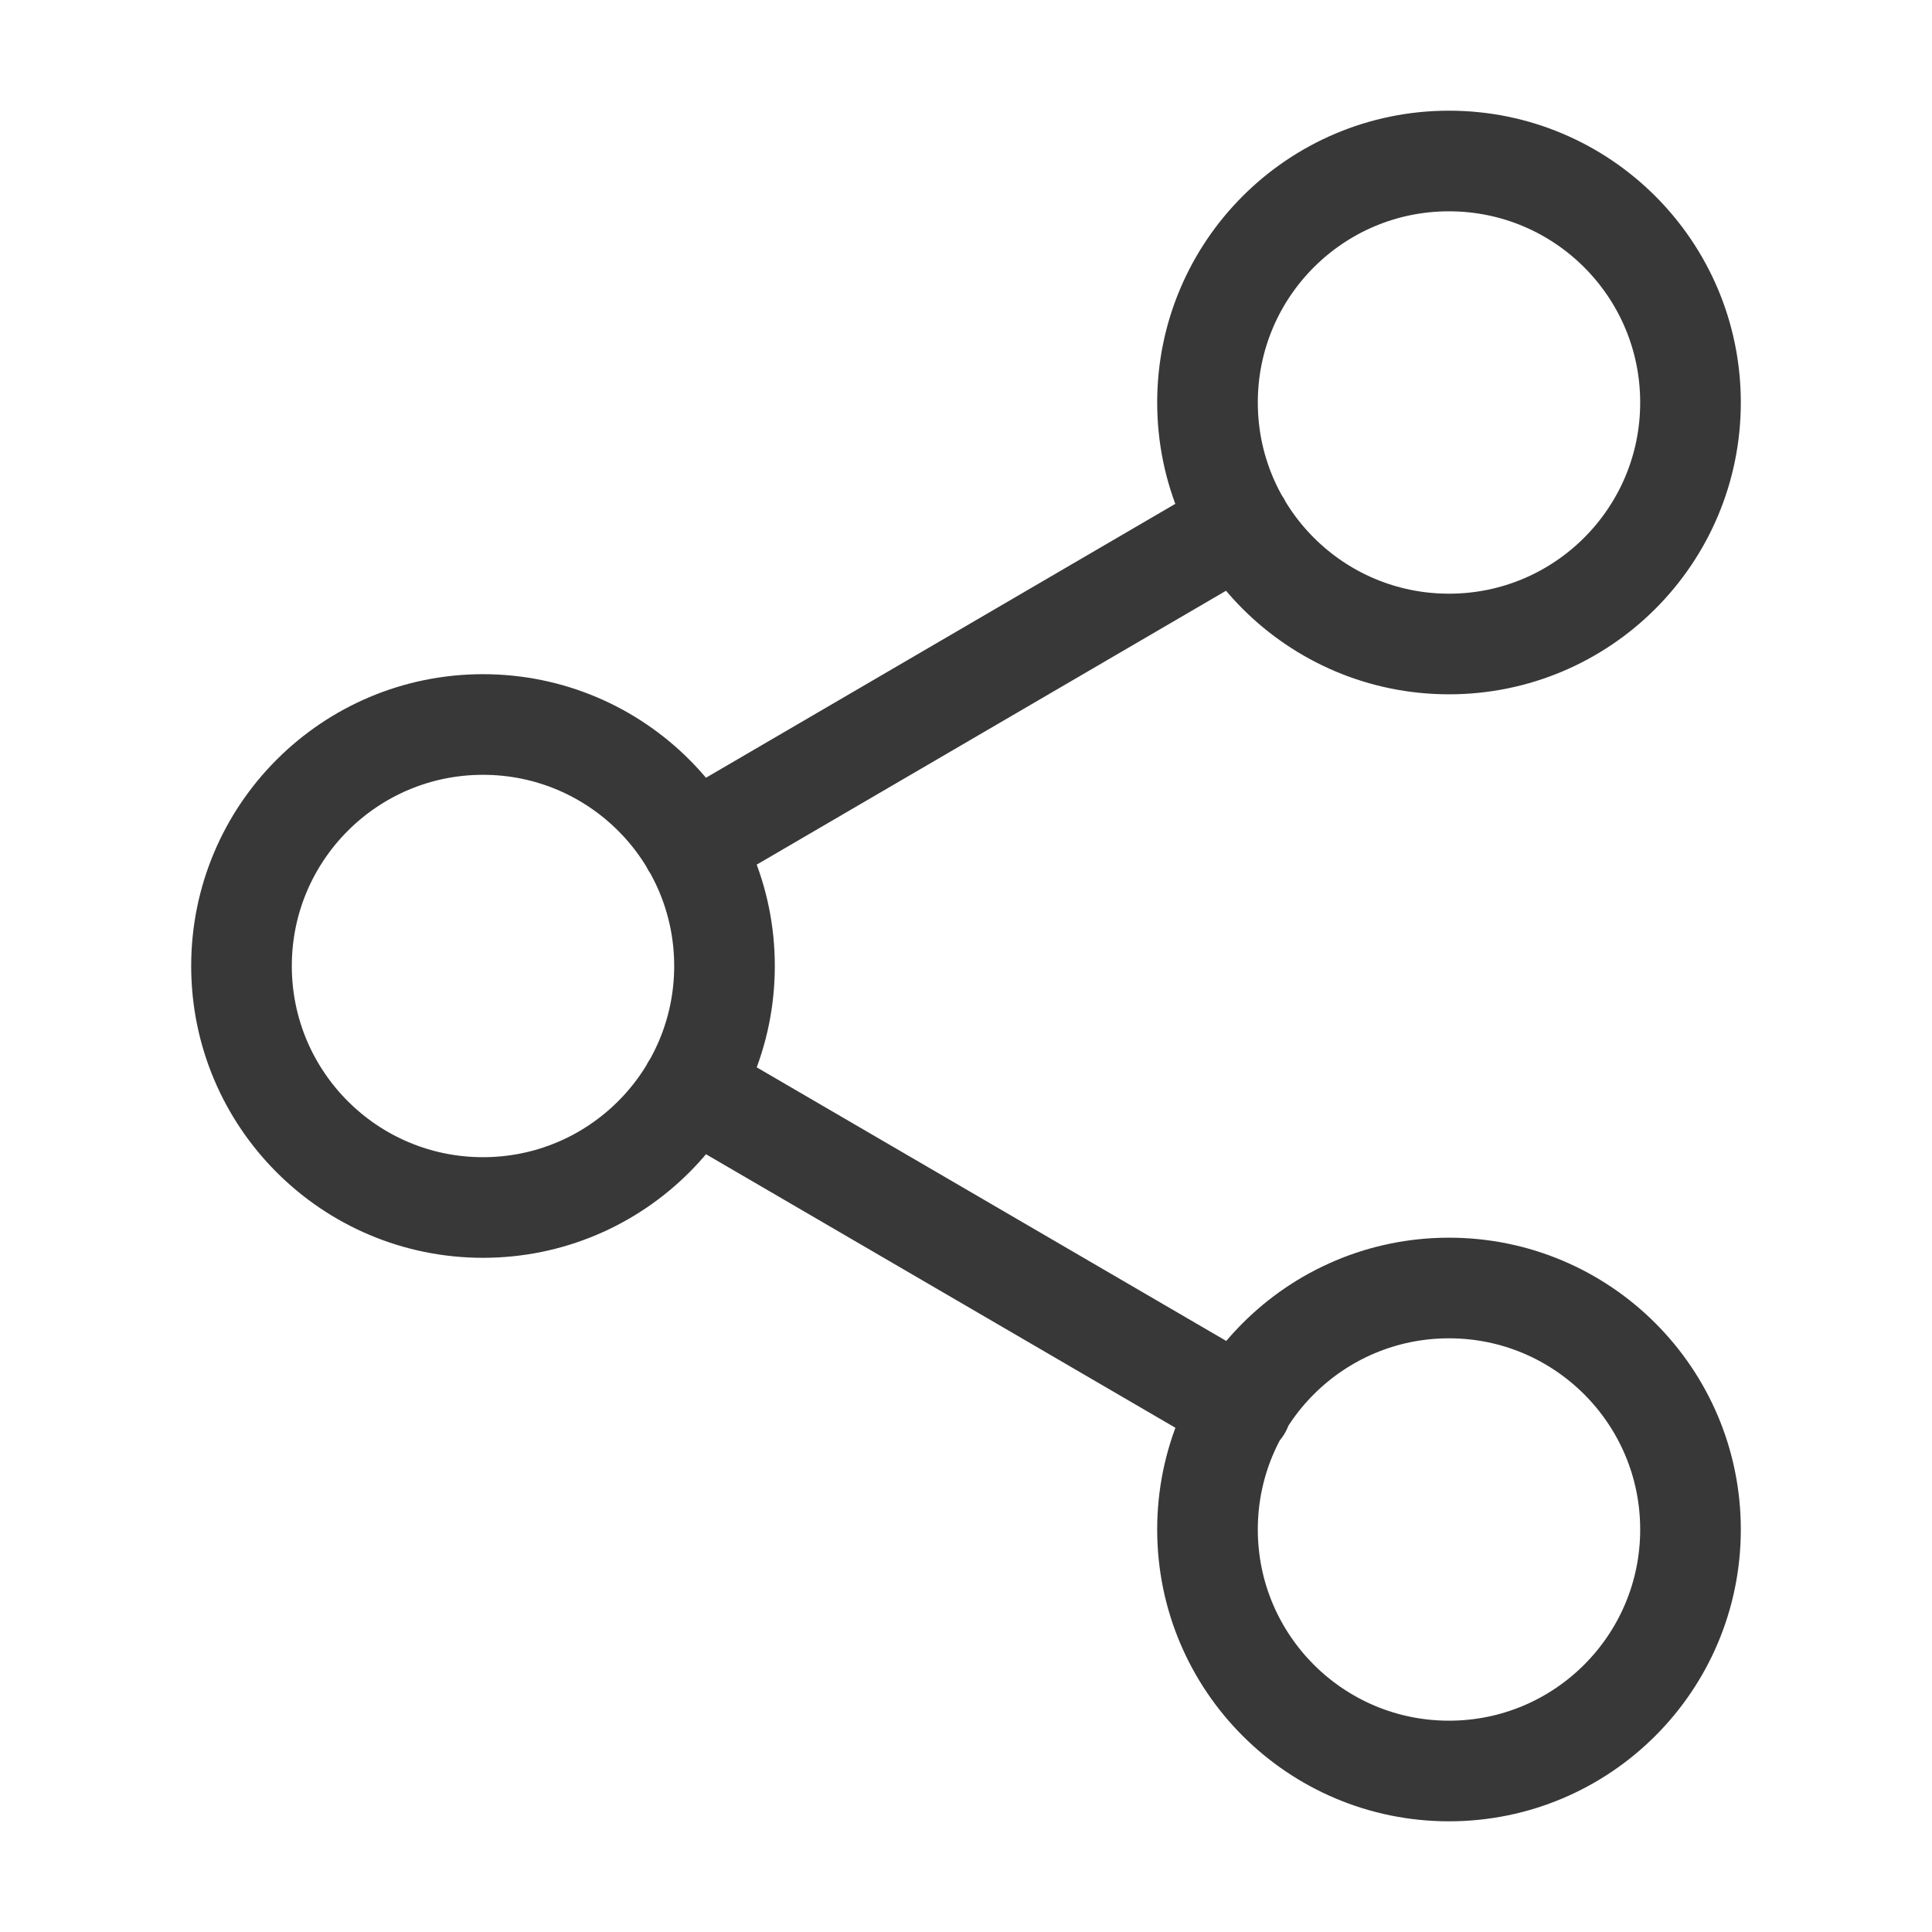
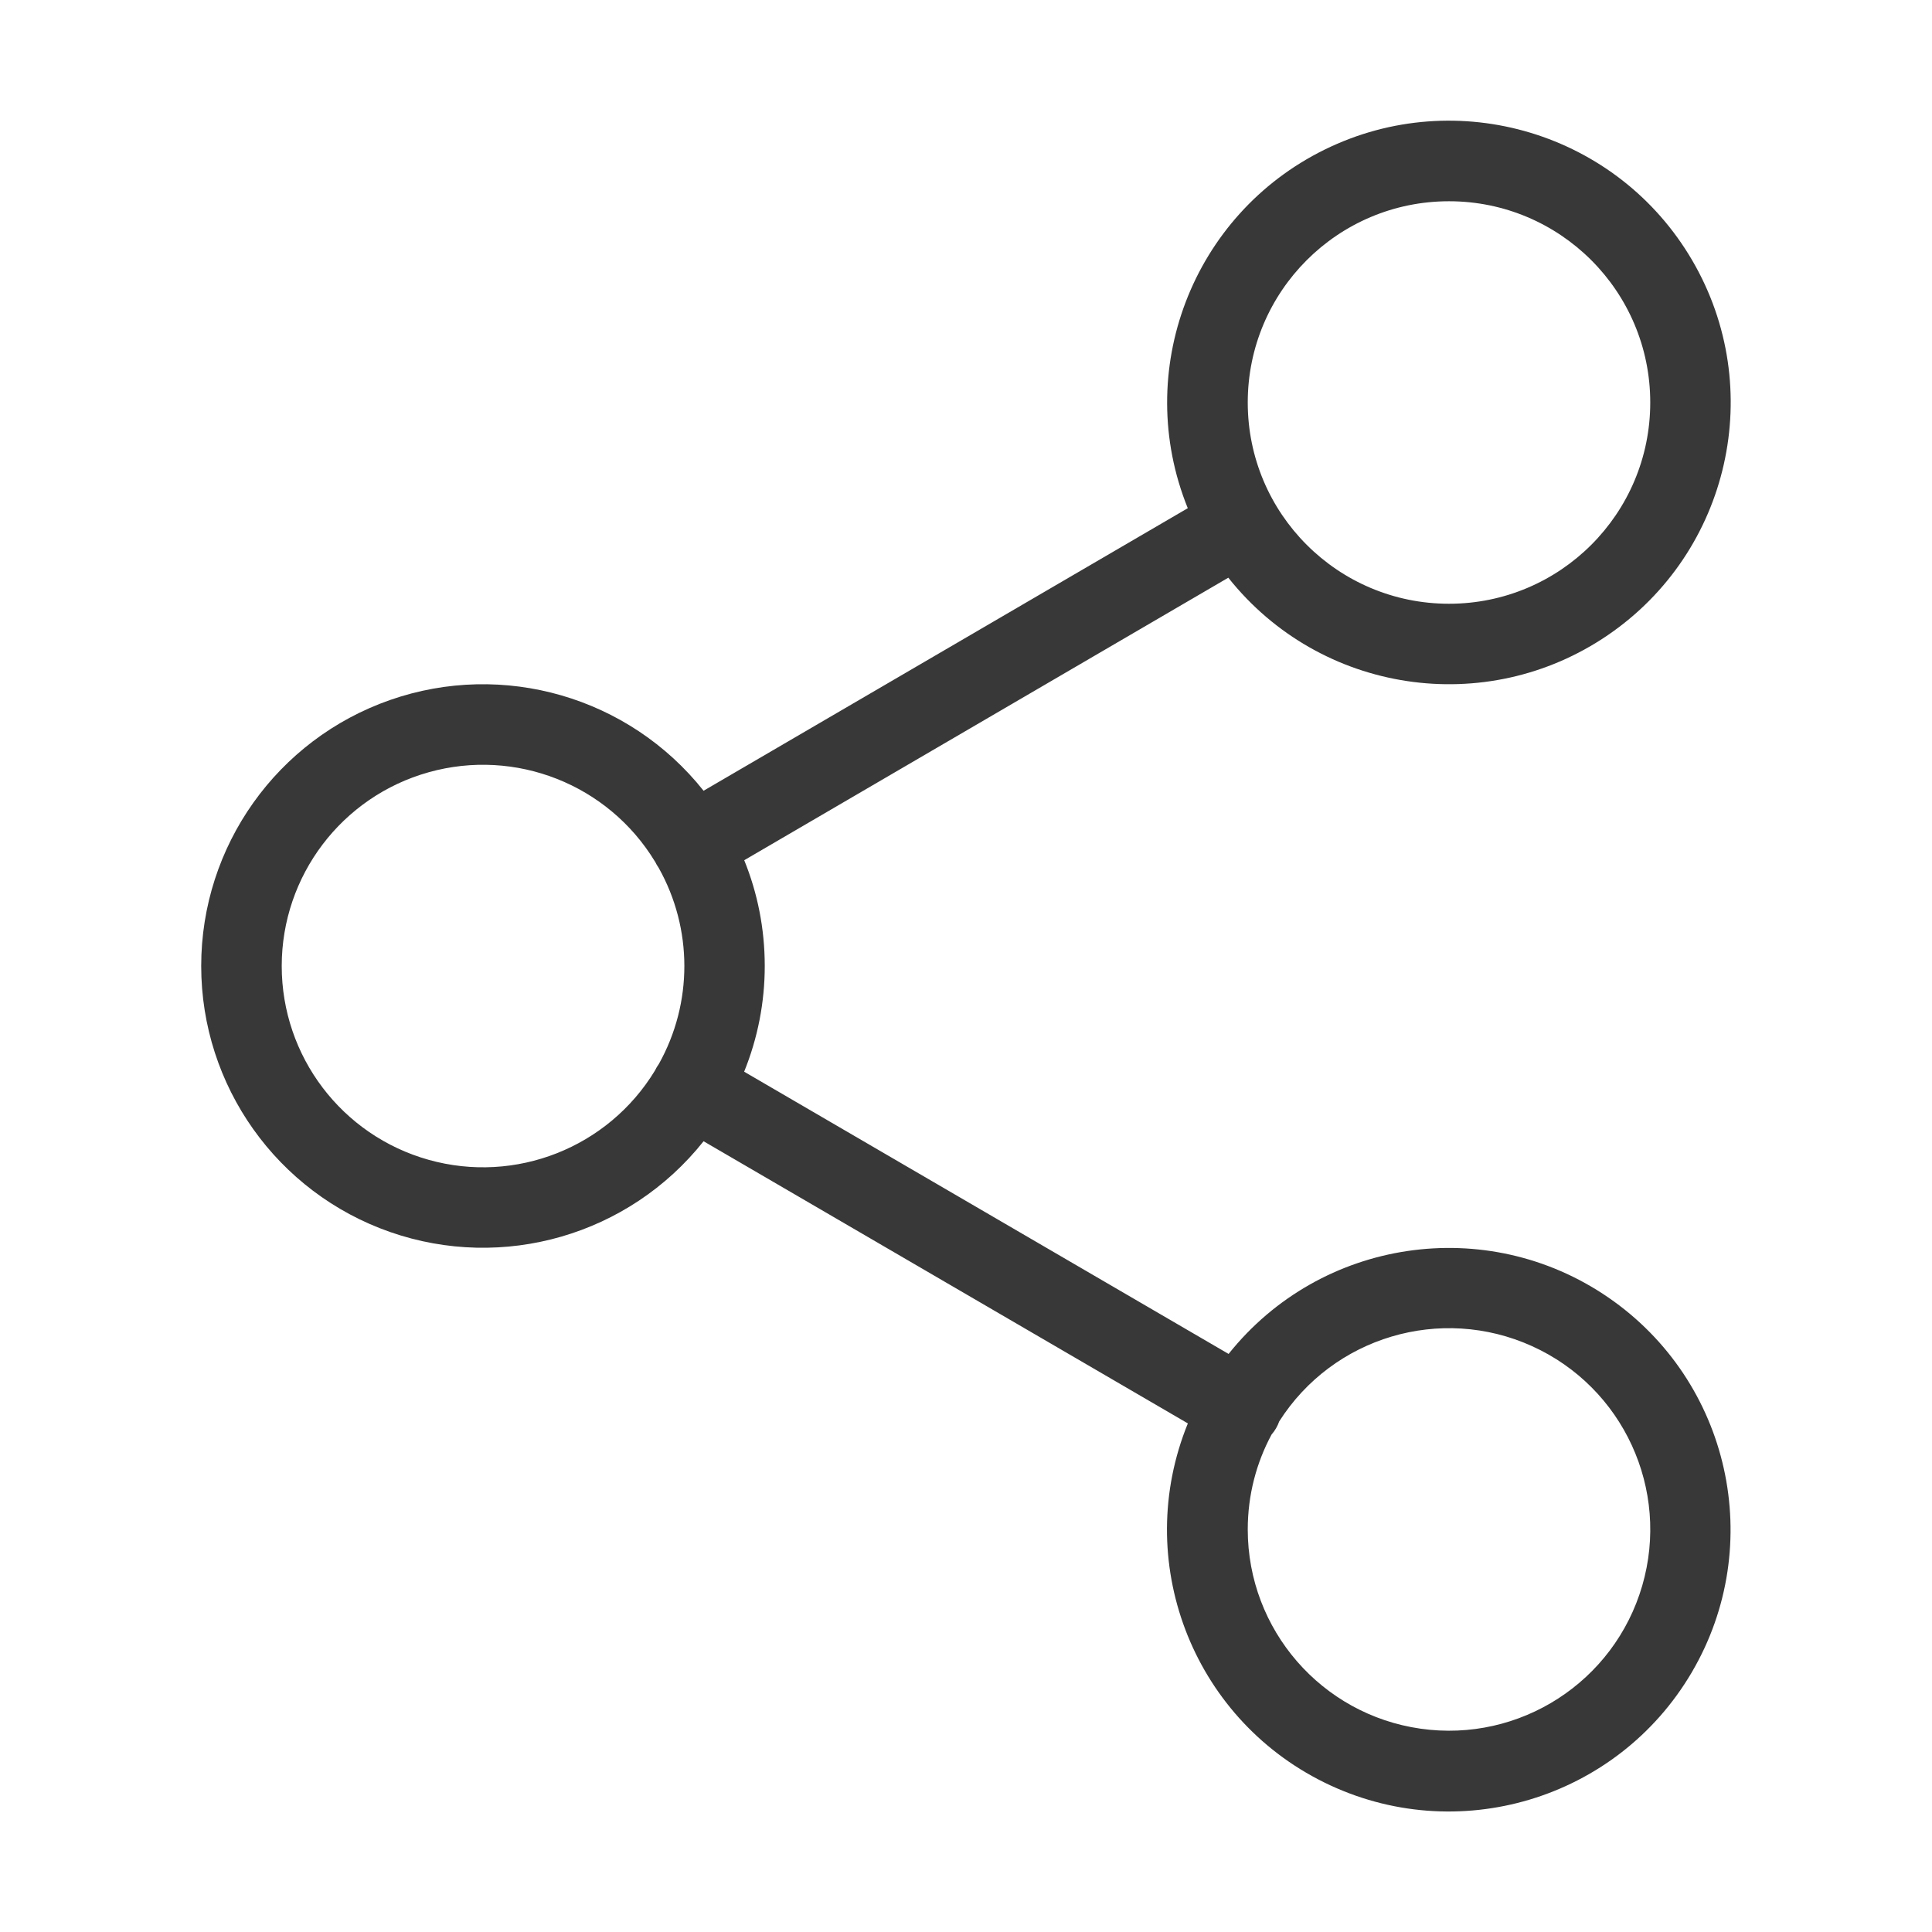
<svg xmlns="http://www.w3.org/2000/svg" fill="none" viewBox="0 0 24 24">
-   <path stroke="#383838" stroke-linecap="round" stroke-linejoin="round" stroke-width="1.25" d="M18 8a3 3 0 1 0 0-6 3 3 0 0 0 0 6ZM6 15a3 3 0 1 0 0-6 3 3 0 0 0 0 6Zm12 7a3 3 0 1 0 0-6 3 3 0 0 0 0 6Zm-9.41-8.49 6.83 3.98m-.01-10.98-6.82 3.98" />
+   <path fill="#383838" fill-rule="evenodd" d="M18 2.5a2.5 2.5 0 1 0 0 5 2.5 2.5 0 0 0 0-5Zm-2.741 4.677a3.5 3.5 0 1 0-.504-.864L8.74 9.823a3.5 3.5 0 1 0 0 4.354l6.016 3.505a3.5 3.5 0 1 0 .506-.863l-6.018-3.506A3.49 3.49 0 0 0 9.5 12c0-.465-.09-.908-.255-1.314l6.014-3.51Zm-7.122 3.525a.5.5 0 0 0 .045.078 2.493 2.493 0 0 1 .002 2.438.501.501 0 0 0-.048.081 2.5 2.5 0 1 1 0-2.597ZM15.5 19c0-.427.107-.829.296-1.18a.497.497 0 0 0 .095-.163A2.5 2.5 0 1 1 15.5 19Z" clip-rule="evenodd" />
</svg>
